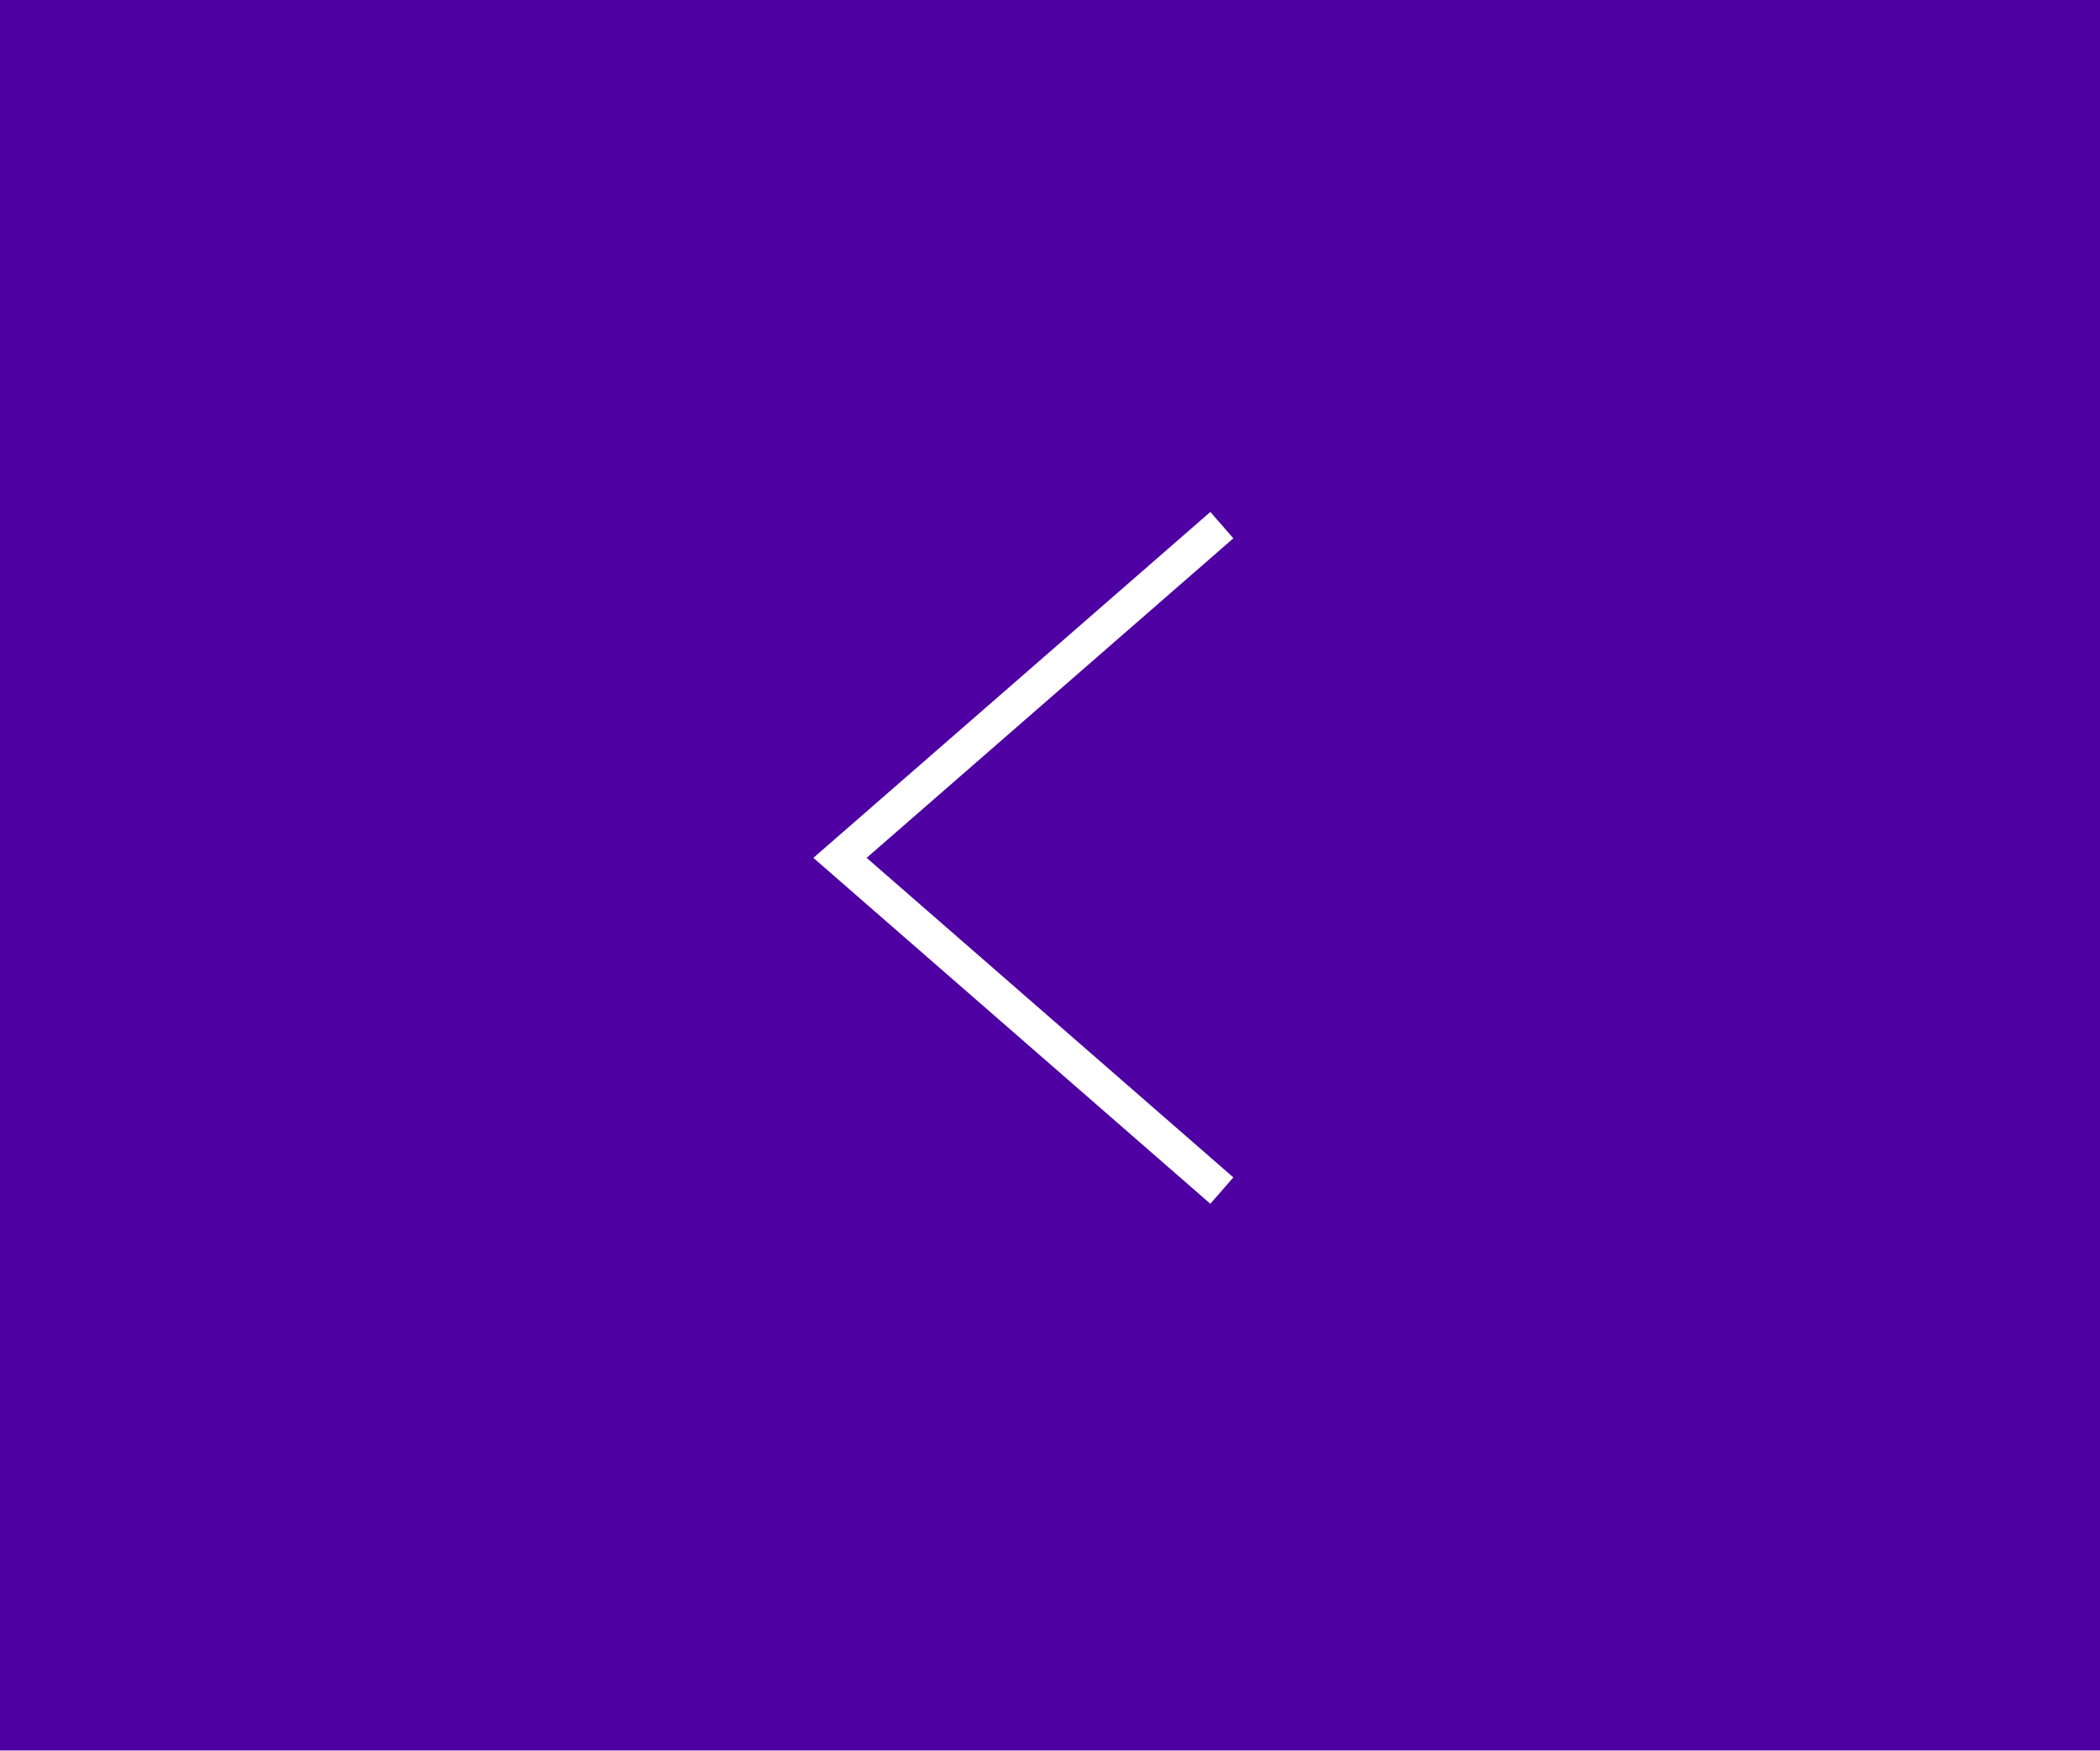
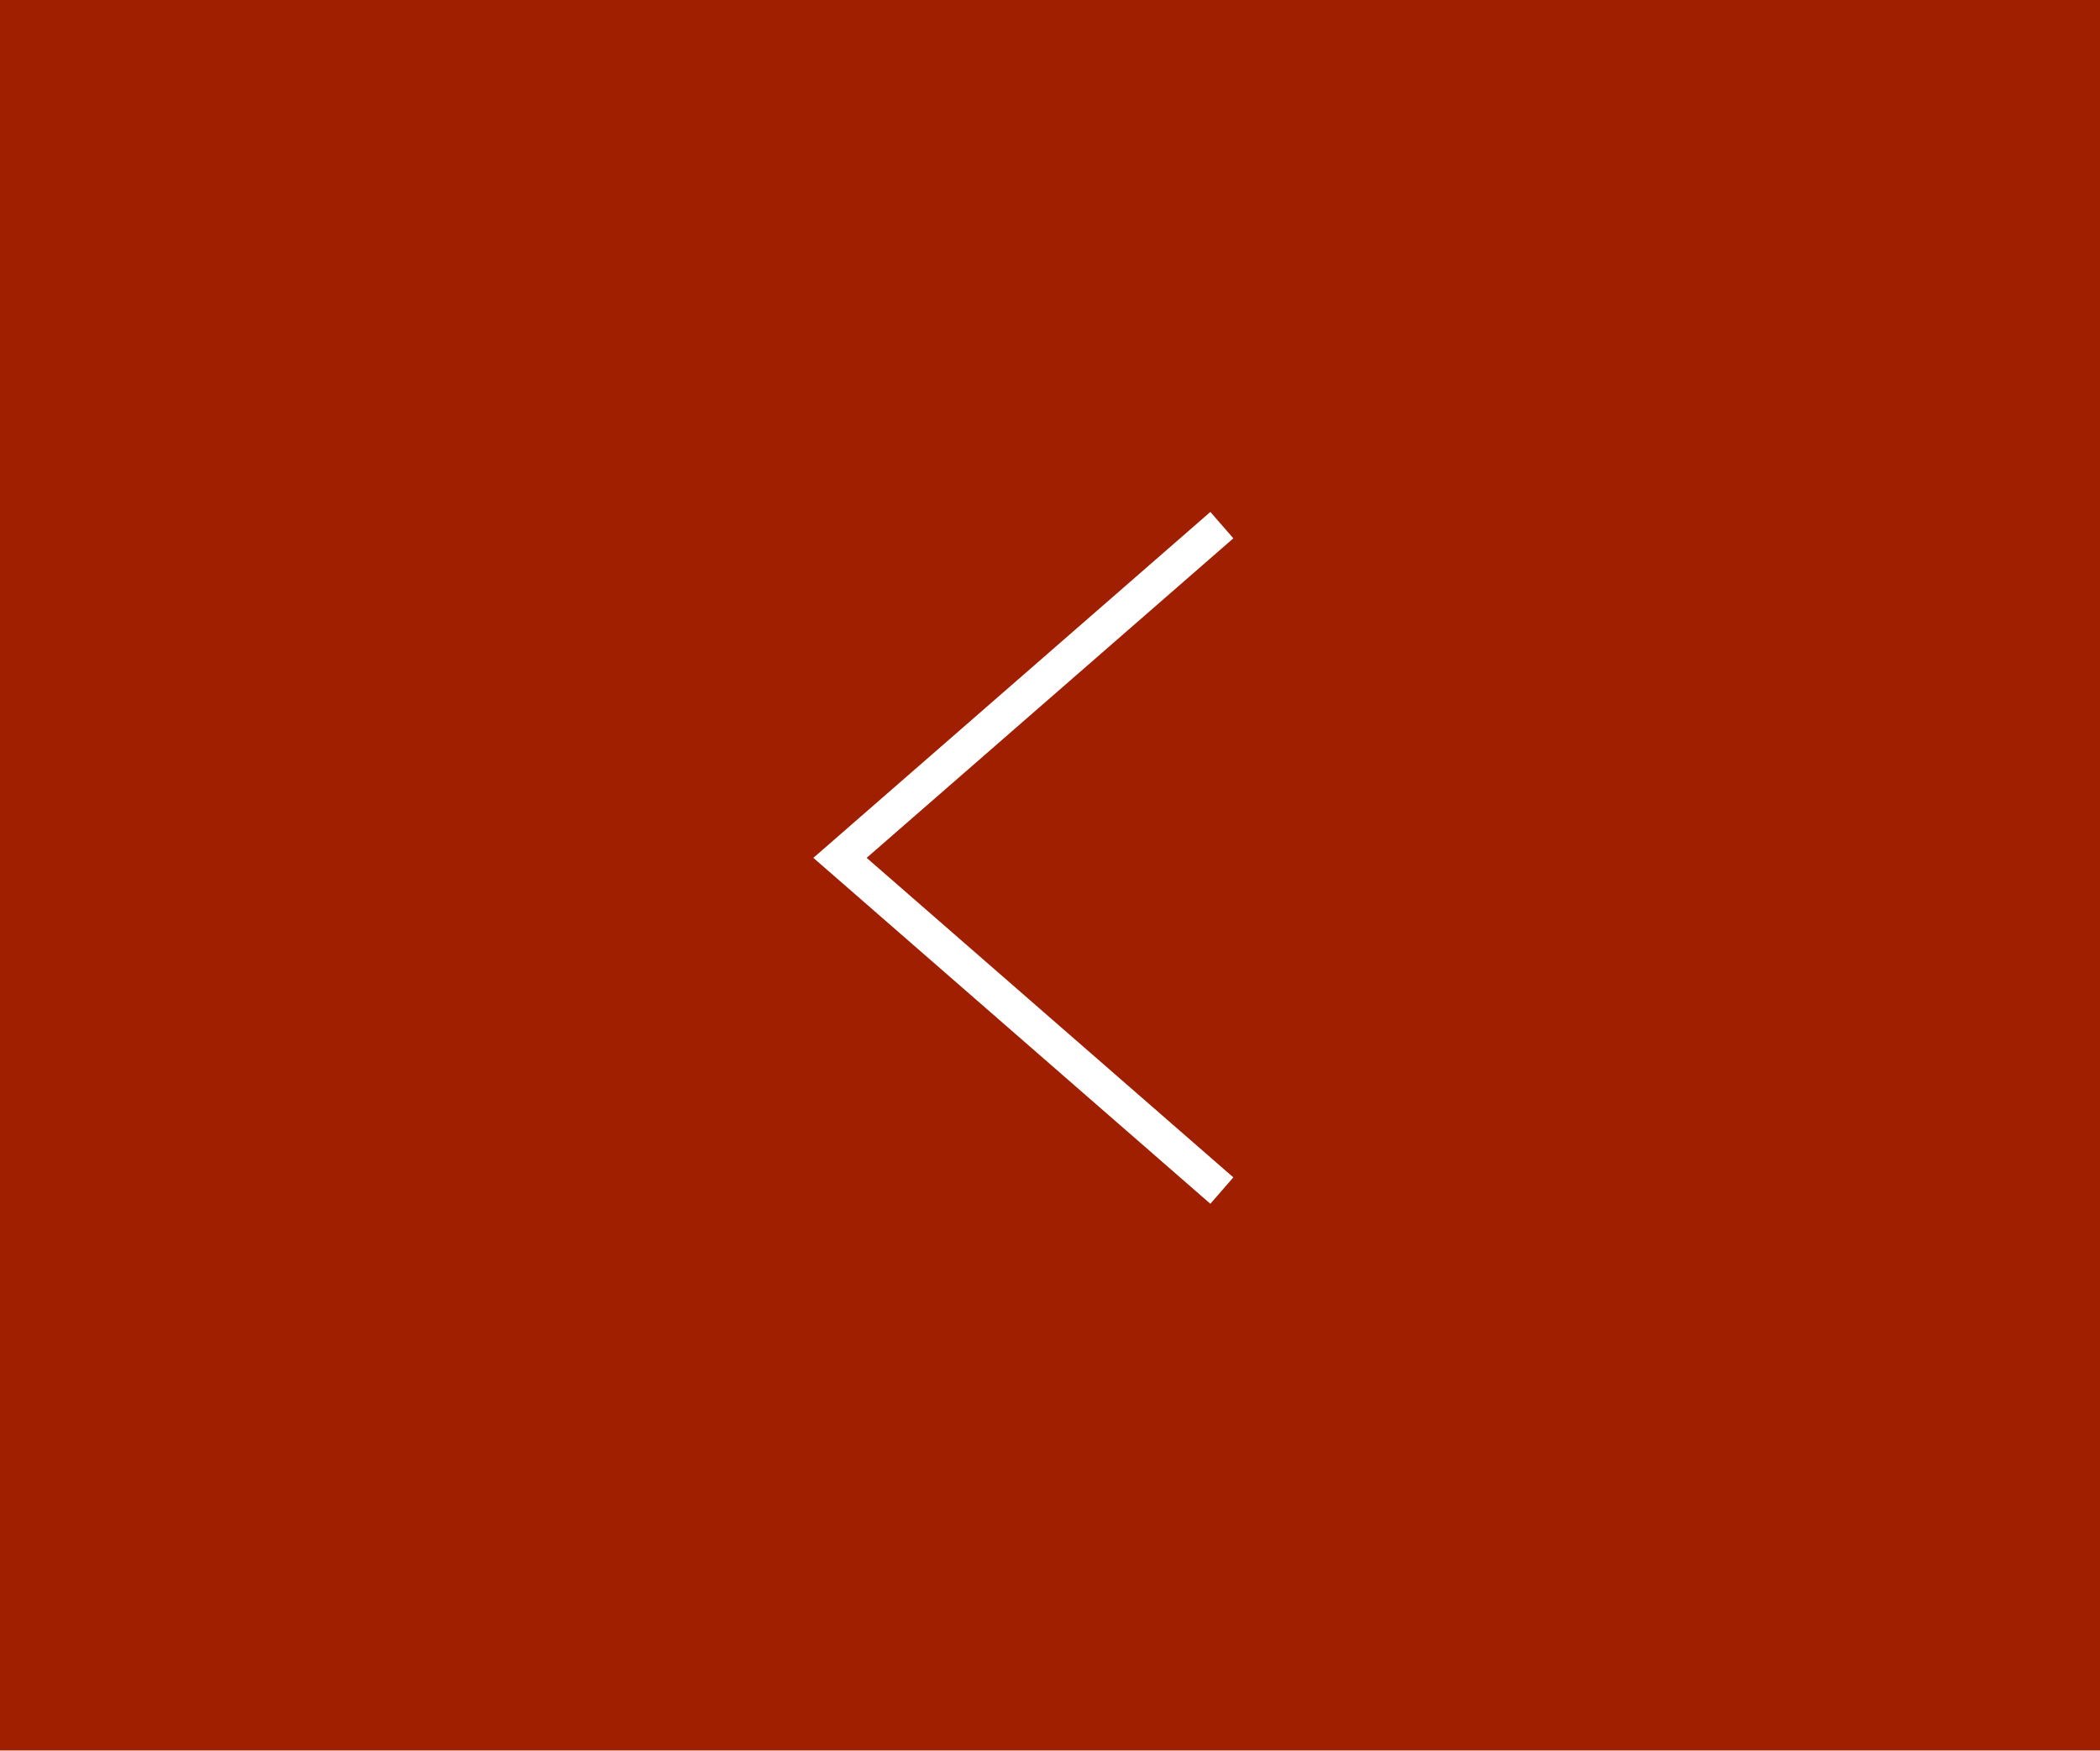
<svg xmlns="http://www.w3.org/2000/svg" width="60px" height="50px" viewBox="0 0 60 50" version="1.1">
  <defs />
  <g id="Page-1" stroke="none" stroke-width="1" fill="none" fill-rule="evenodd">
-     <g id="Desktop-Landscape" transform="translate(-951, -4031)">
-       <g id="Portfolio" transform="translate(0, 3175)">
-         <g id="Navigation" transform="translate(951, 856)">
-           <g id="Prev">
-             <rect id="Rectangle-11" fill="#4E00A2" transform="translate(30, 25) scale(-1, 1) translate(-30, -25) " x="0" y="0" width="60" height="50" />
-             <polyline id="Path-5-Copy-2" stroke="#FFFFFF" points="34.91 15 24 24.504 34.91 34.008" />
-           </g>
-         </g>
-       </g>
+     <g id="prev">
+       <rect id="Rectangle-11" fill="#A01F00" fill-rule="nonzero" transform="translate(30, 25) scale(-1, 1) translate(-30, -25) " x="0" y="0" width="60" height="50" />
+       <polyline id="Path-5-Copy-2" stroke="#FFFFFF" points="34.91 15 24 24.504 34.91 34.008" />
    </g>
  </g>
</svg>
